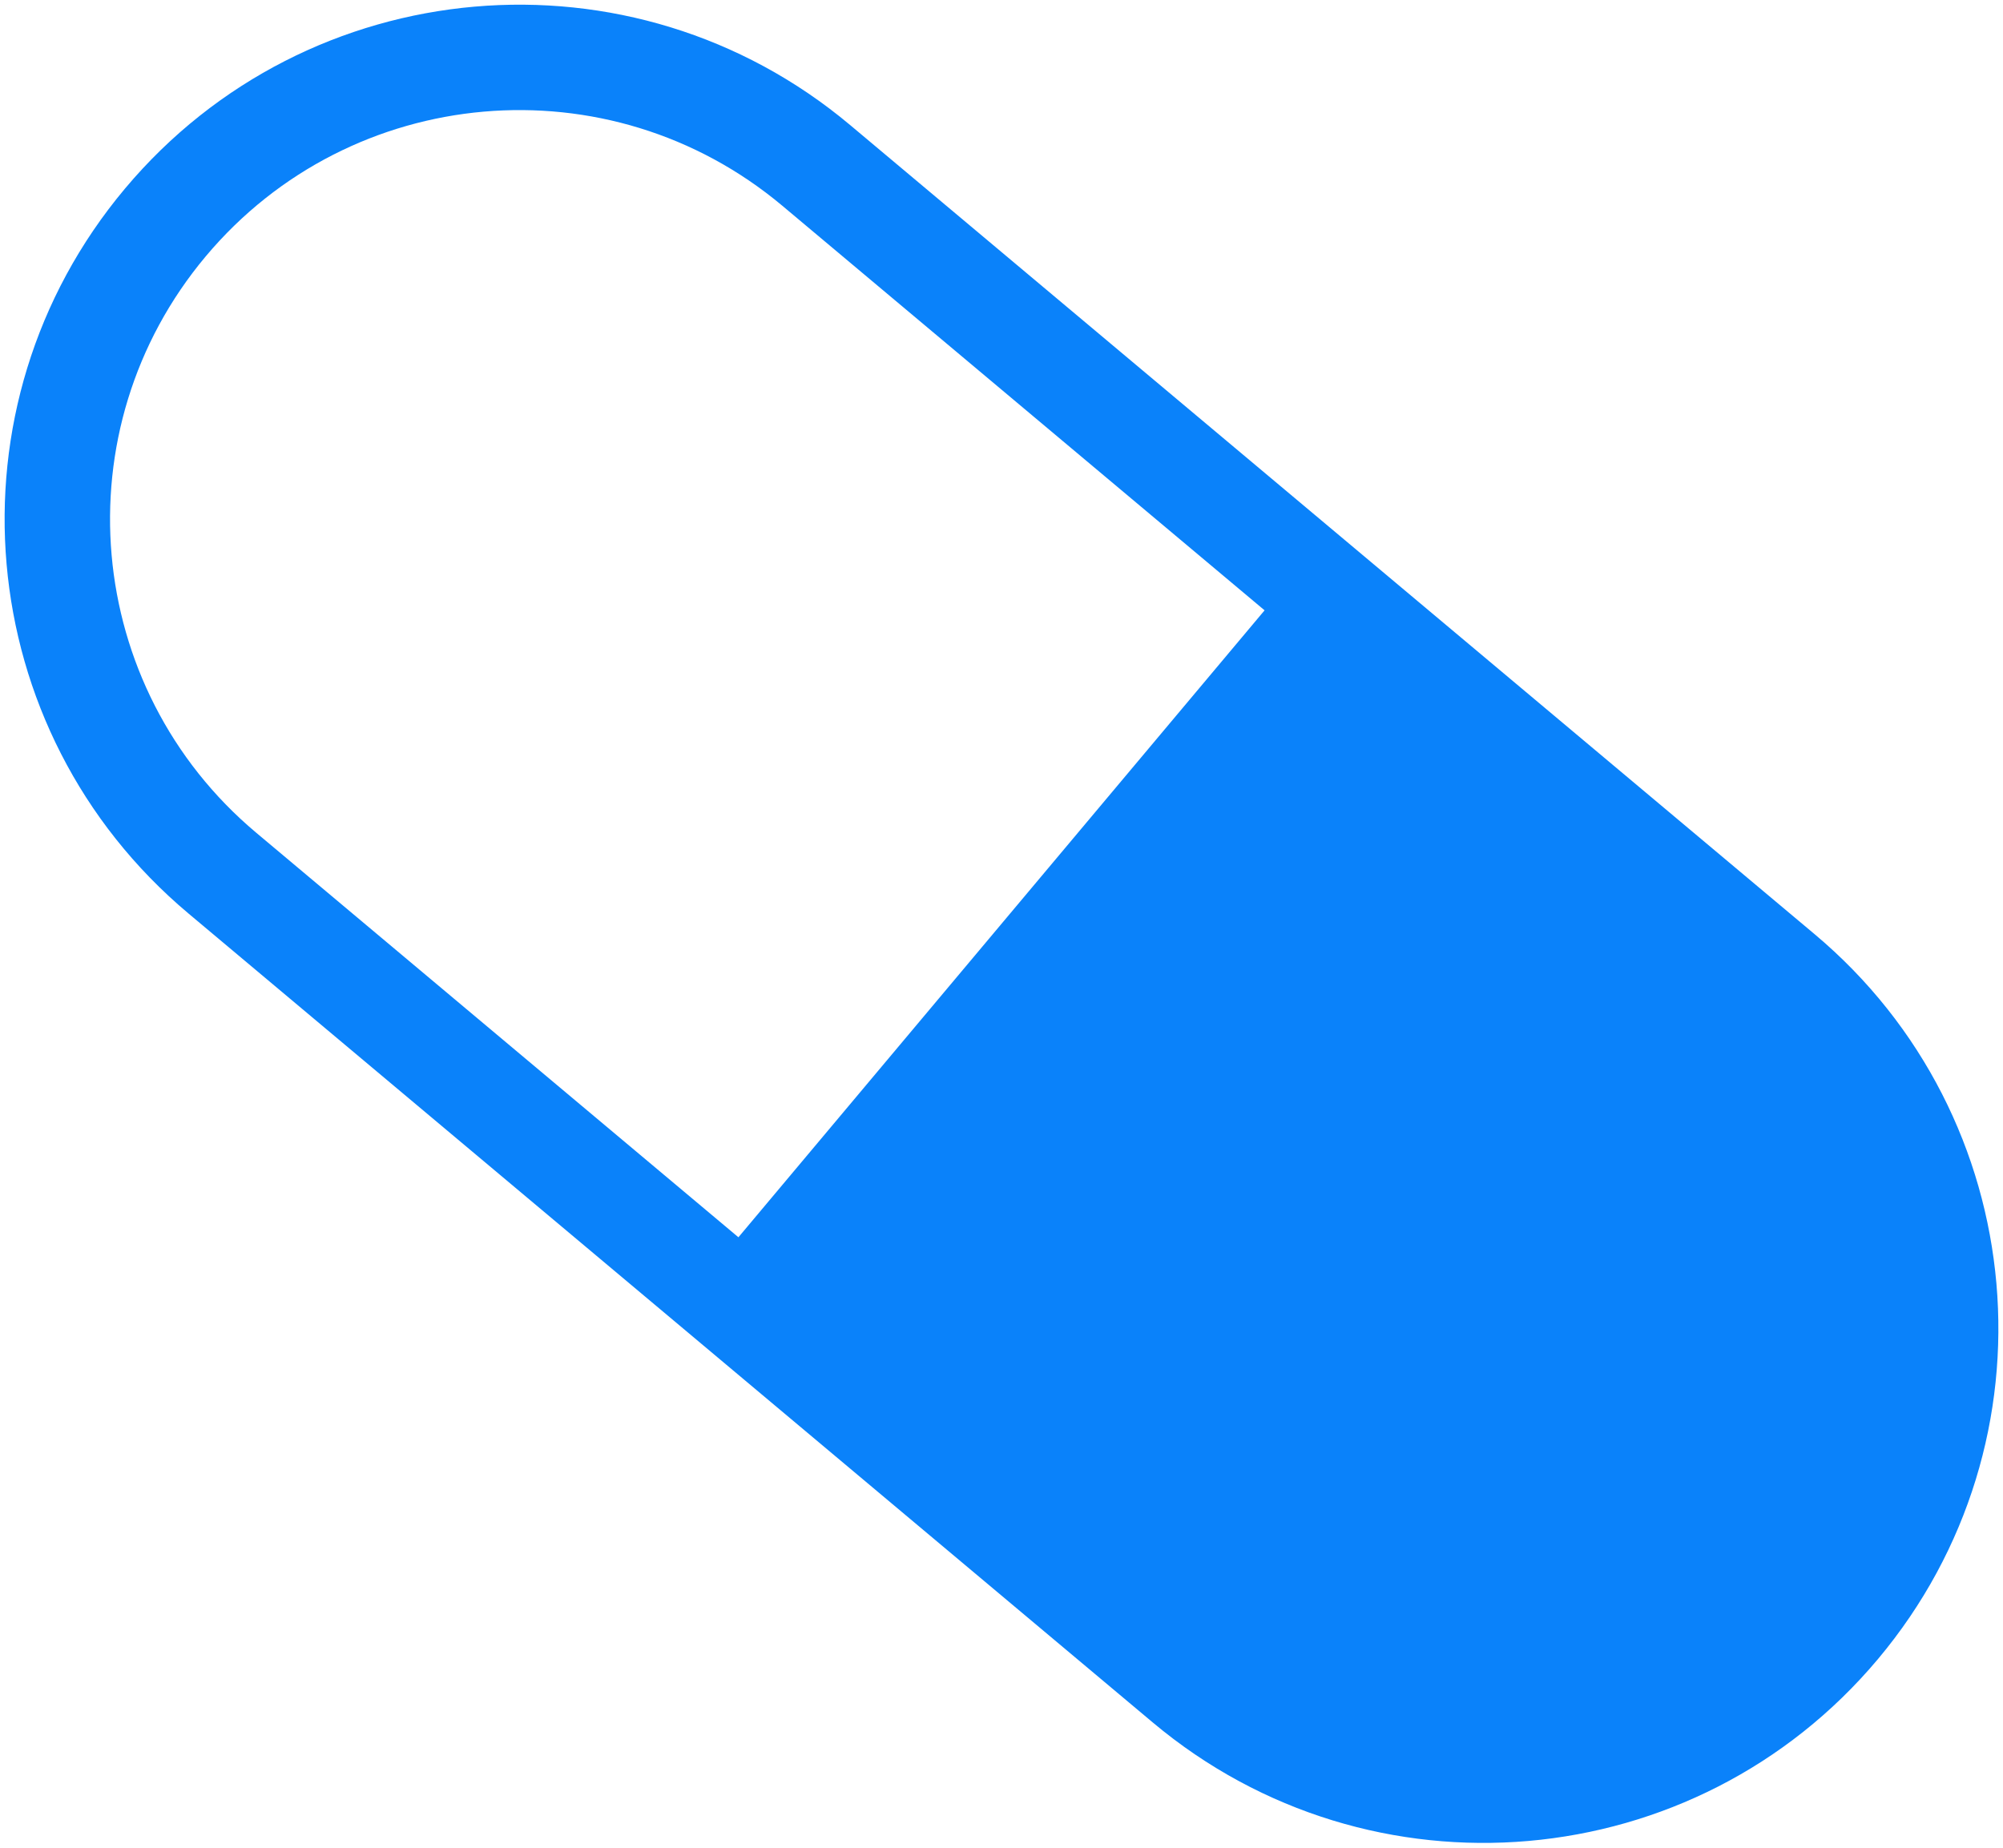
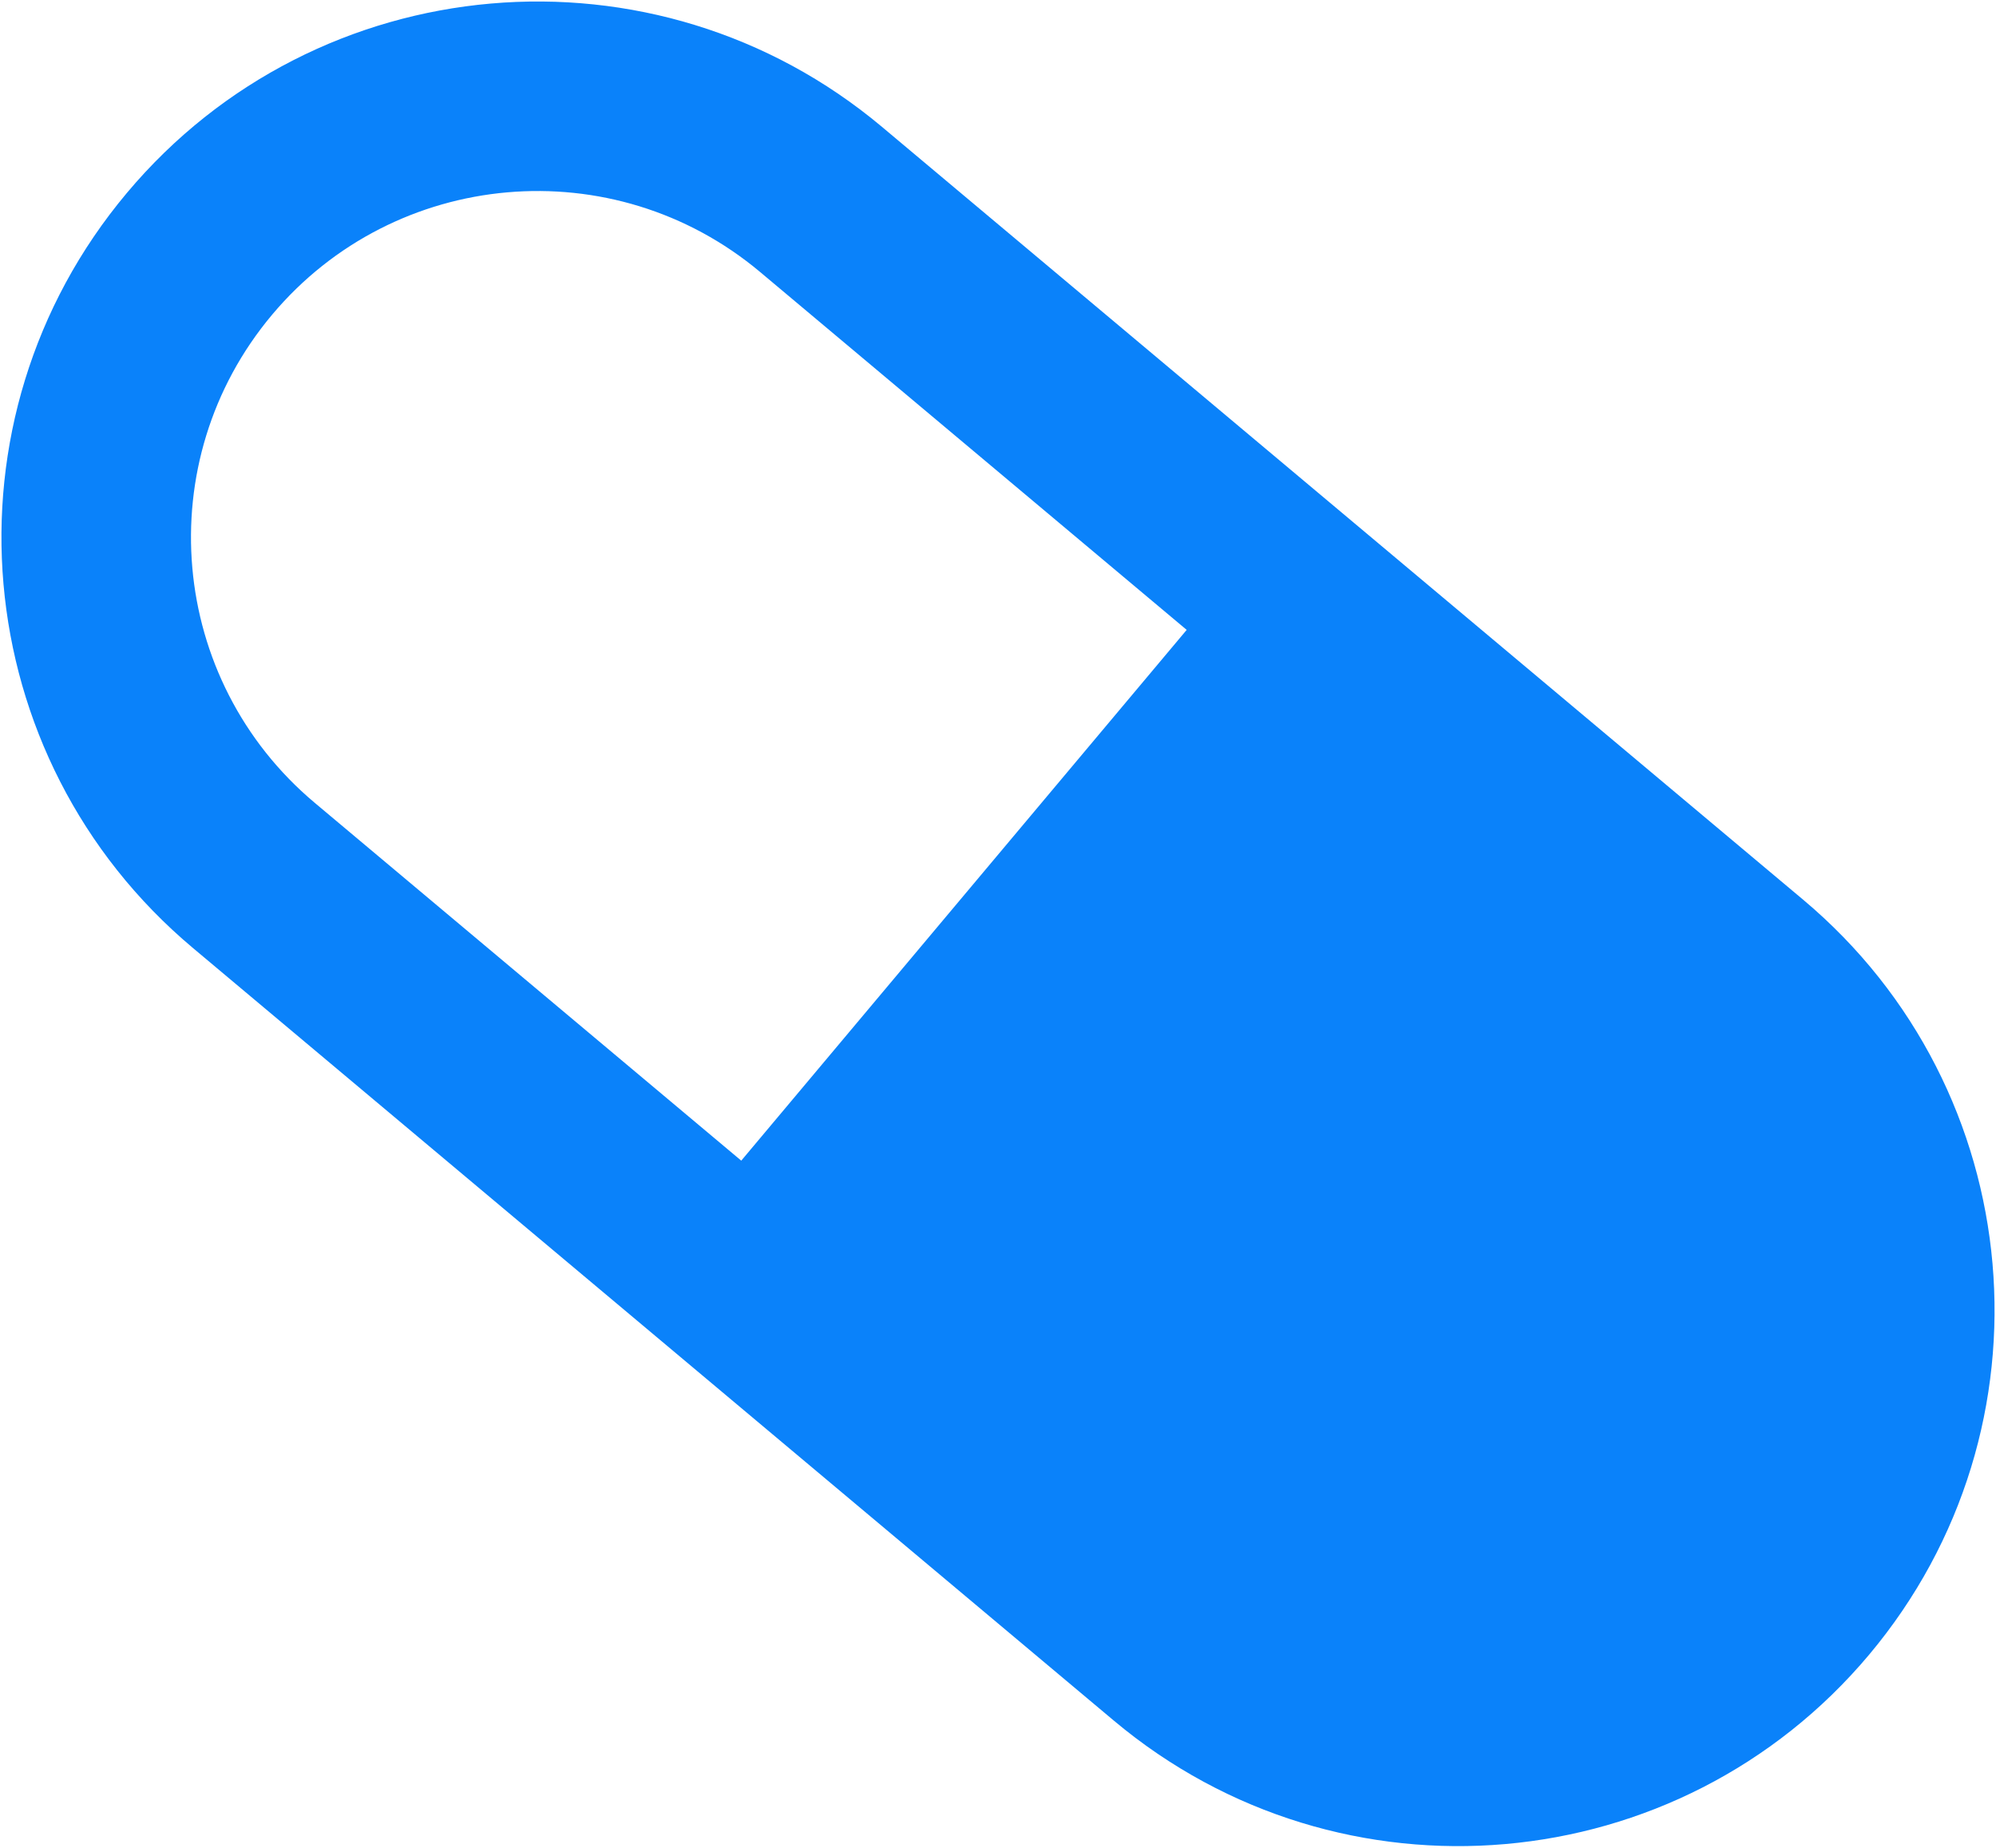
- <svg xmlns="http://www.w3.org/2000/svg" width="323" height="298" viewBox="0 0 323 298" fill="none">
-   <path d="M292.605 150.661C327.72 180.126 332.3 232.479 302.835 267.594C273.37 302.71 221.017 307.29 185.902 277.825L30.395 147.339C-4.72 117.874 -9.3 65.521 20.165 30.406C49.63 -4.709 101.983 -9.29 137.098 20.175L292.605 150.661ZM126.17 33.198C98.248 9.768 56.618 13.41 33.188 41.333C9.757 69.256 13.4 110.886 41.322 134.316L119.076 199.559L203.924 98.441L126.17 33.198Z" fill="#0A82FA" />
+ <svg xmlns="http://www.w3.org/2000/svg" width="337" height="312" viewBox="0 0 337 312" fill="none">
+   <path d="M299.605 157.661C334.72 187.126 339.3 239.479 309.835 274.594C280.37 309.71 228.017 314.29 192.902 284.825L37.395 154.339C2.28 124.874 -2.3 72.521 27.165 37.406C56.63 2.291 108.983 -2.29 144.098 27.175L299.605 157.661ZM133.17 40.198C105.248 16.768 63.618 20.41 40.188 48.333C16.757 76.256 20.4 117.886 48.322 141.316L126.076 206.559L210.924 105.441L133.17 40.198Z" fill="#0A82FA" />
+   <path d="M299.605 157.661L304.426 151.916L304.426 151.916L299.605 157.661ZM309.835 274.594L315.581 279.415L315.581 279.415L309.835 274.594ZM37.395 154.339L32.574 160.084L32.574 160.084L37.395 154.339ZM27.165 37.406L21.419 32.585L21.419 32.585L27.165 37.406ZM144.098 27.175L148.919 21.43L148.919 21.43L144.098 27.175ZM133.17 40.198L137.991 34.453L137.991 34.453L133.17 40.198ZM40.188 48.333L34.442 43.512L34.442 43.512L40.188 48.333ZM48.322 141.316L43.502 147.061L43.502 147.061L48.322 141.316ZM126.076 206.559L121.255 212.304L127 217.125L131.821 211.38L126.076 206.559ZM210.924 105.441L216.669 110.262L221.49 104.517L215.745 99.696L210.924 105.441ZM299.605 157.661L294.784 163.407C326.726 190.209 330.892 237.831 304.09 269.773L309.835 274.594L315.581 279.415C347.708 241.127 342.714 184.044 304.426 151.916L299.605 157.661ZM309.835 274.594L304.09 269.773C277.287 301.716 229.665 305.882 197.723 279.079L192.902 284.825L188.081 290.57C226.369 322.698 283.453 317.703 315.581 279.415L309.835 274.594ZM192.902 284.825L197.723 279.079L42.216 148.593L37.395 154.339L32.574 160.084L188.081 290.57L192.902 284.825ZM37.395 154.339L42.216 148.593C10.274 121.791 6.108 74.169 32.91 42.227L27.165 37.406L21.419 32.585C-10.708 70.873 -5.714 127.956 32.574 160.084L37.395 154.339ZM27.165 37.406L32.91 42.227C59.713 10.284 107.335 6.118 139.277 32.921L144.098 27.175L148.919 21.43C110.631 -10.698 53.547 -5.703 21.419 32.585L27.165 37.406ZM144.098 27.175L139.277 32.921L294.784 163.407L299.605 157.661L304.426 151.916L148.919 21.43L144.098 27.175ZM133.17 40.198L137.991 34.453C106.895 8.36 60.535 12.416 34.442 43.512L40.188 48.333L45.933 53.154C66.701 28.404 103.6 25.176 128.35 45.944L133.17 40.198ZM40.188 48.333L34.442 43.512C8.35 74.608 12.406 120.969 43.502 147.061L48.322 141.316L53.143 135.571C28.394 114.803 25.165 77.904 45.933 53.154L40.188 48.333ZM48.322 141.316L43.502 147.061L121.255 212.304L126.076 206.559L130.897 200.814L53.143 135.571L48.322 141.316ZM126.076 206.559L131.821 211.38L216.669 110.262L210.924 105.441L205.179 100.62L120.331 201.738L126.076 206.559ZM210.924 105.441L215.745 99.696L137.991 34.453L133.17 40.198L128.35 45.944L206.103 111.186L210.924 105.441Z" fill="#0A82FA" />
</svg>
